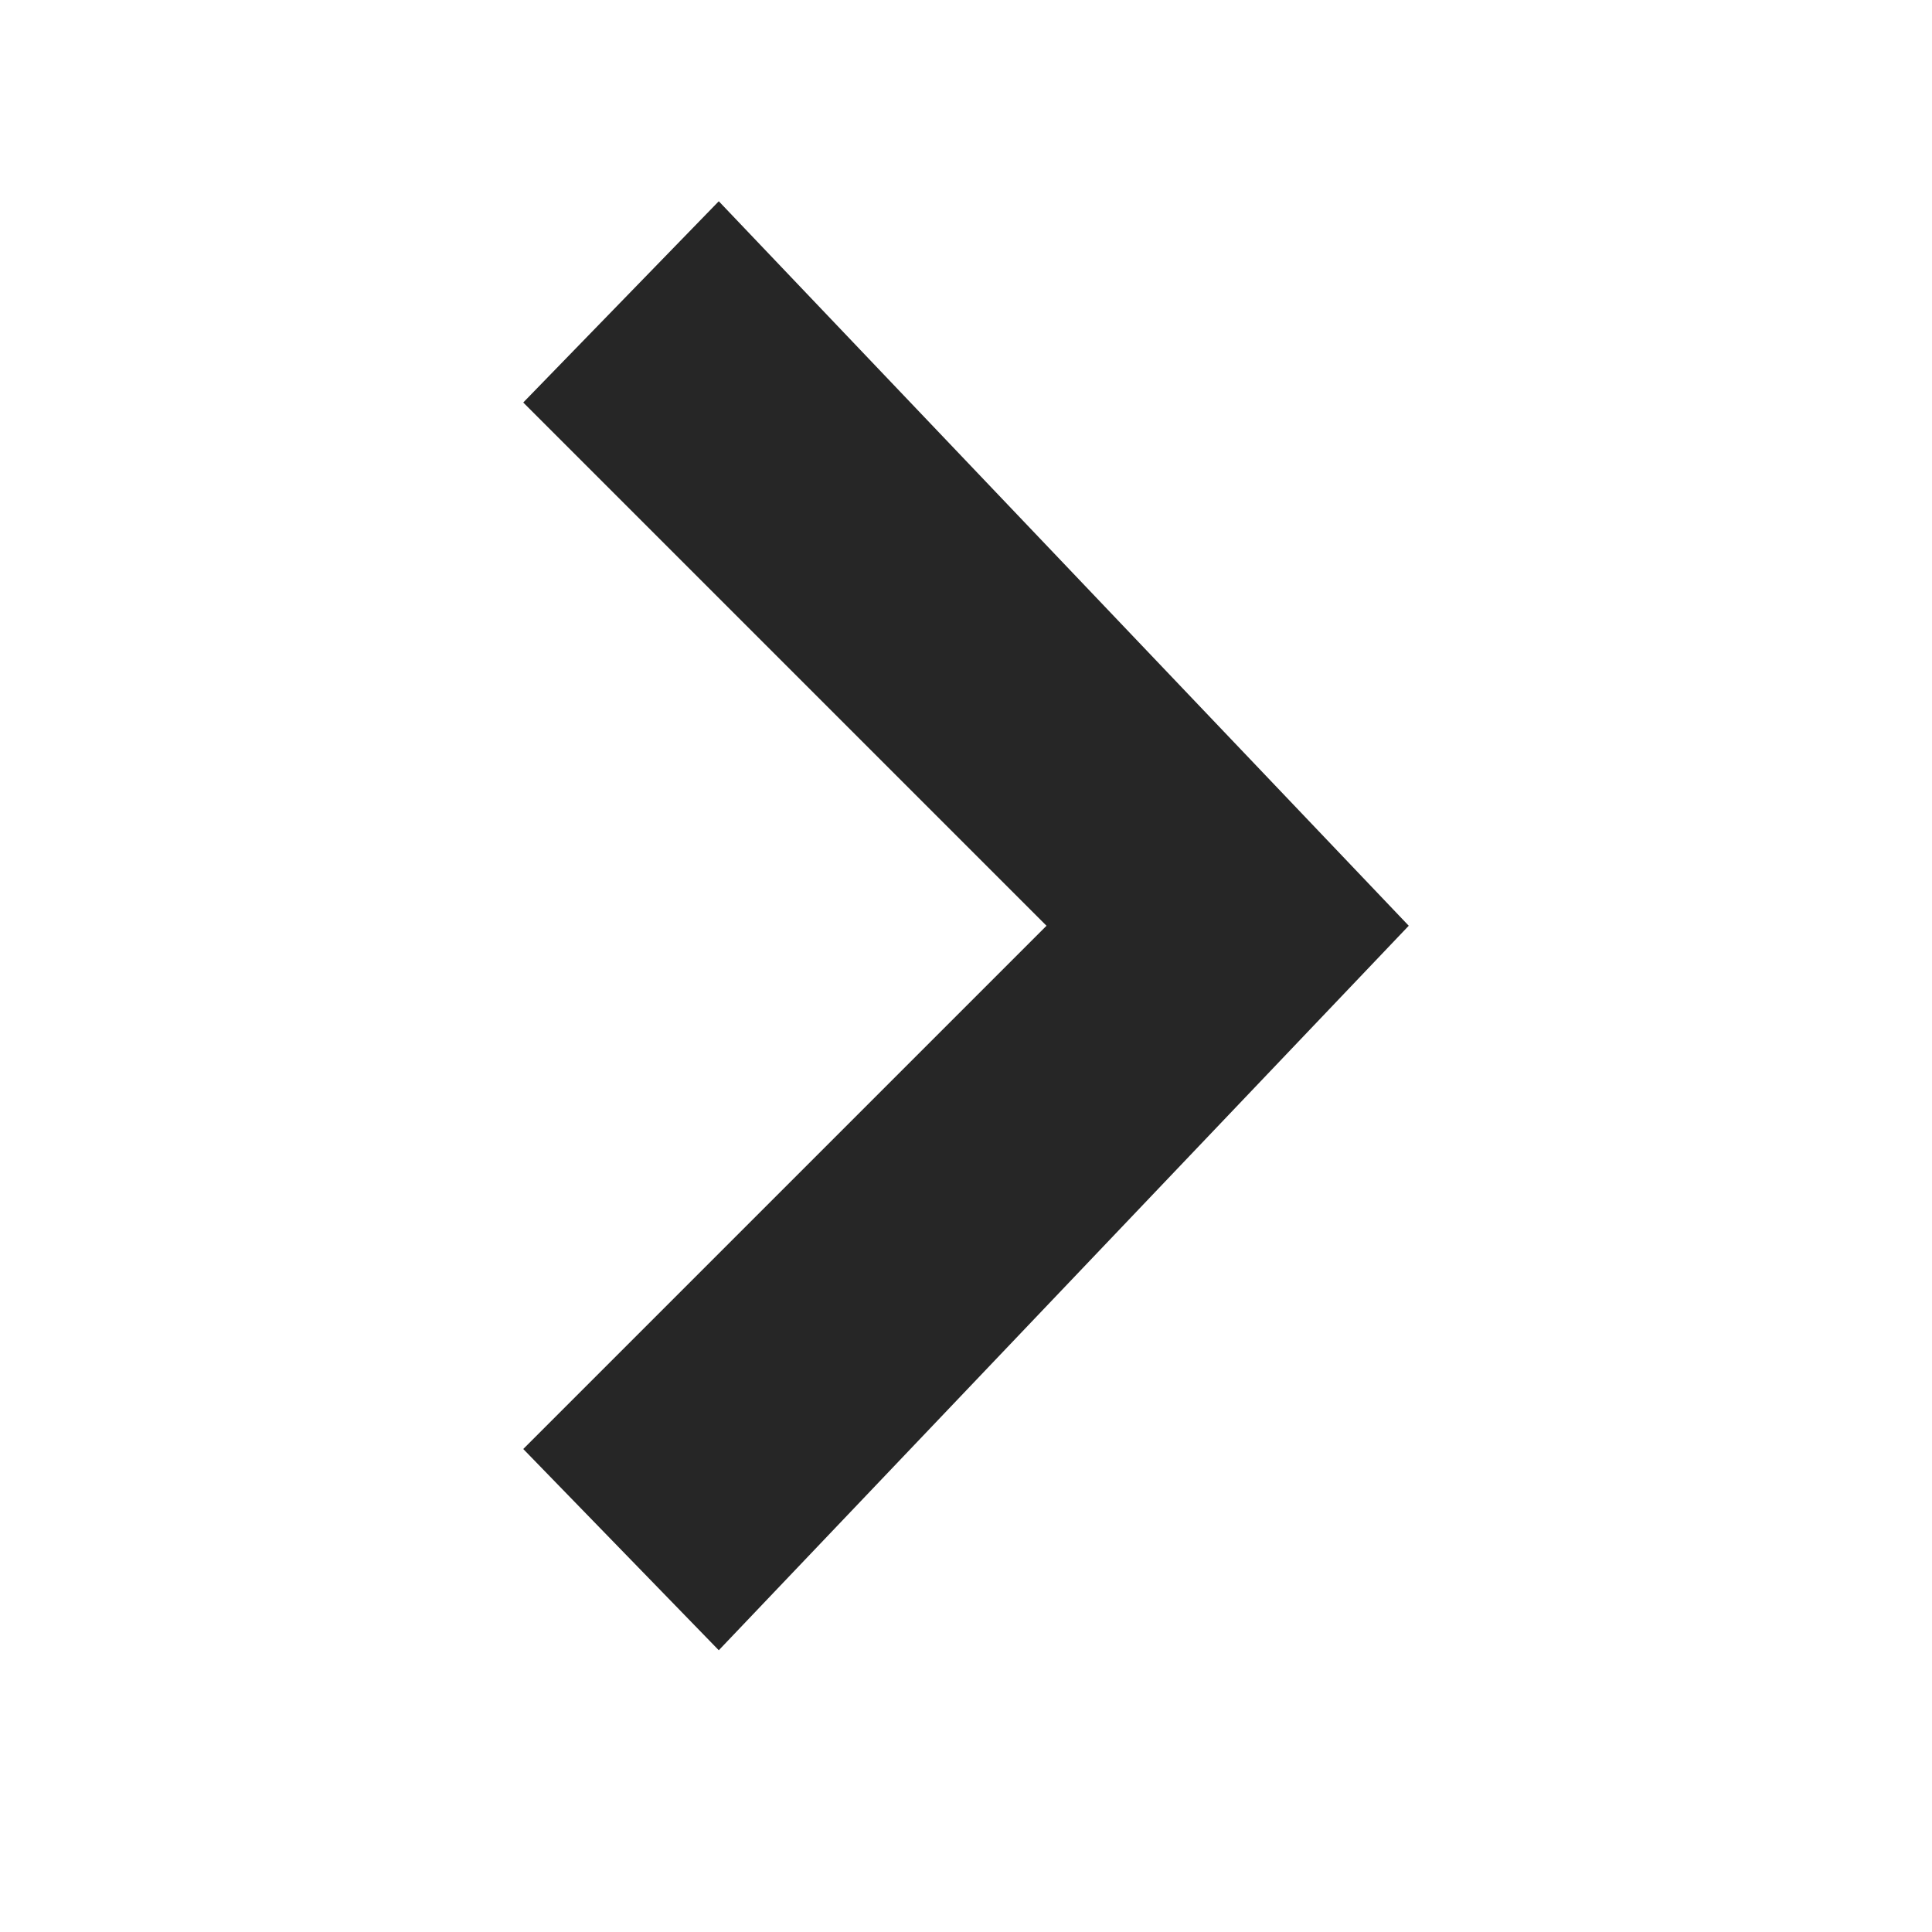
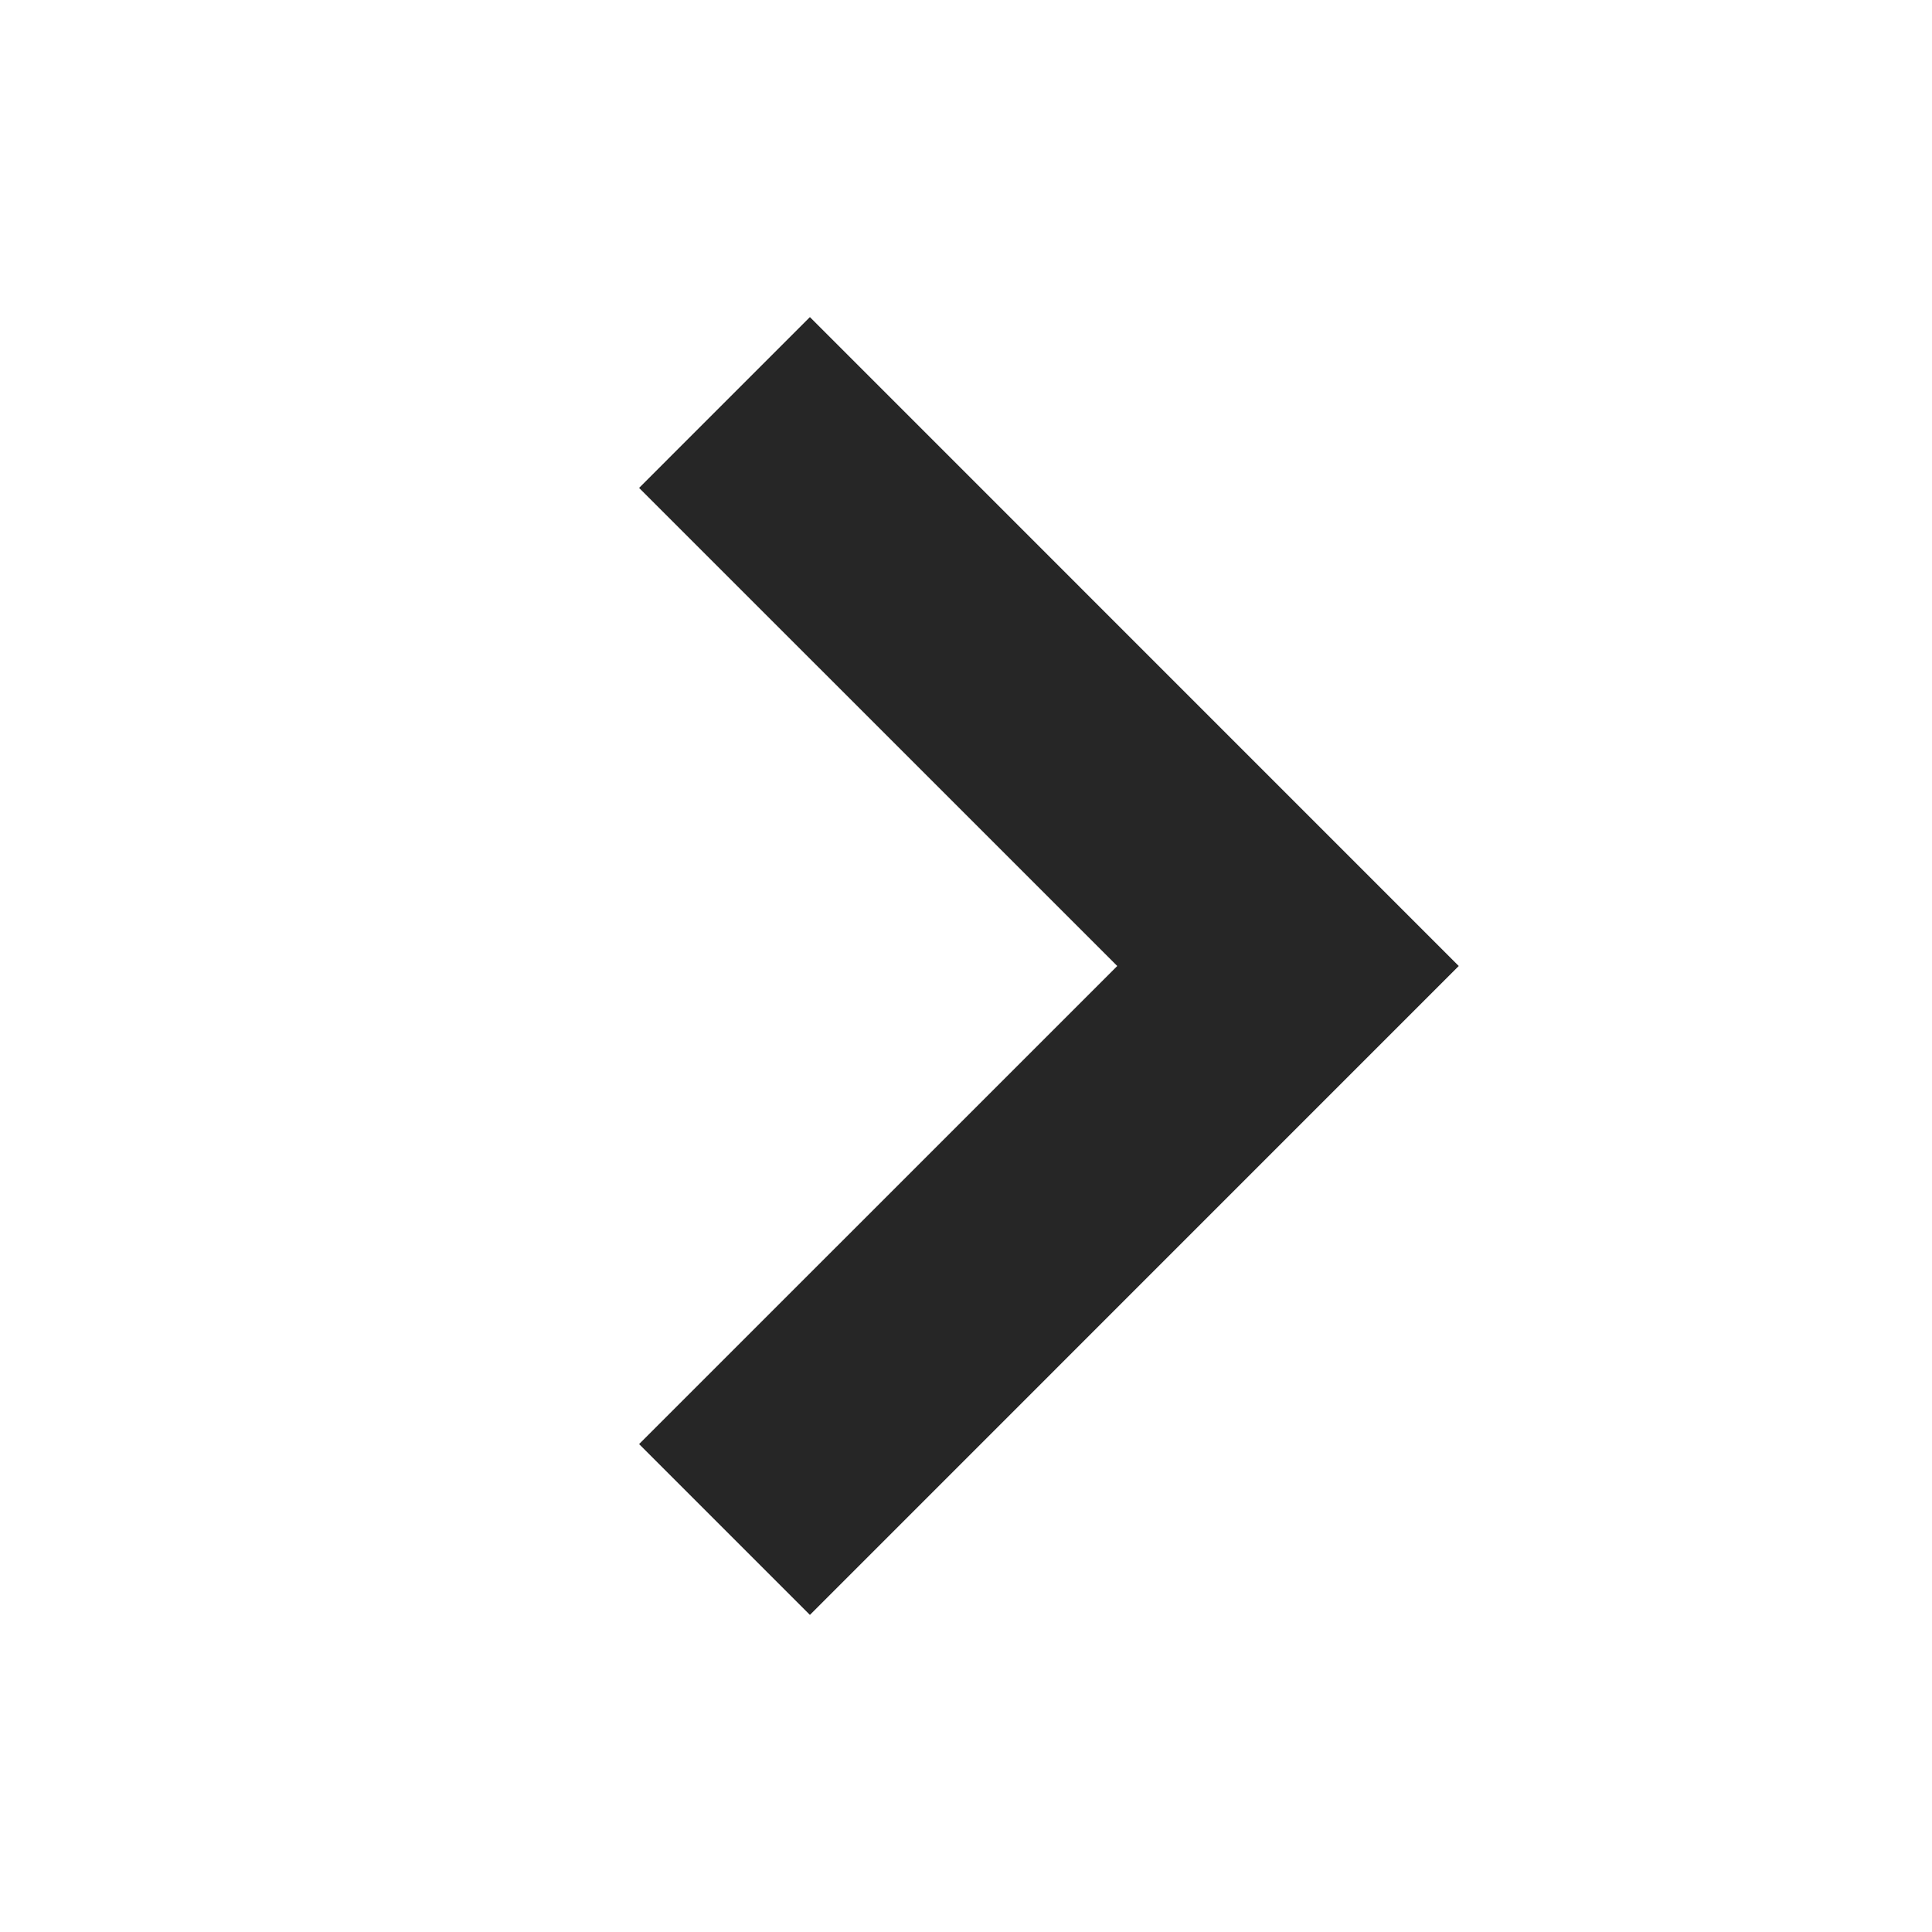
<svg xmlns="http://www.w3.org/2000/svg" width="24" height="24" viewBox="0 0 24 24" fill="none">
-   <path fill-rule="evenodd" clip-rule="evenodd" d="M17.5 11.5L8.929 20.5L6.5 18L13 11.5L6.5 5L8.929 2.5L17.5 11.5Z" fill="#262626" />
+   <path fill-rule="evenodd" clip-rule="evenodd" d="M18.121 12L10.061 20.061L7.939 17.939L13.879 12L7.939 6.061L10.061 3.939L18.121 12Z" fill="#262626" />
</svg>
